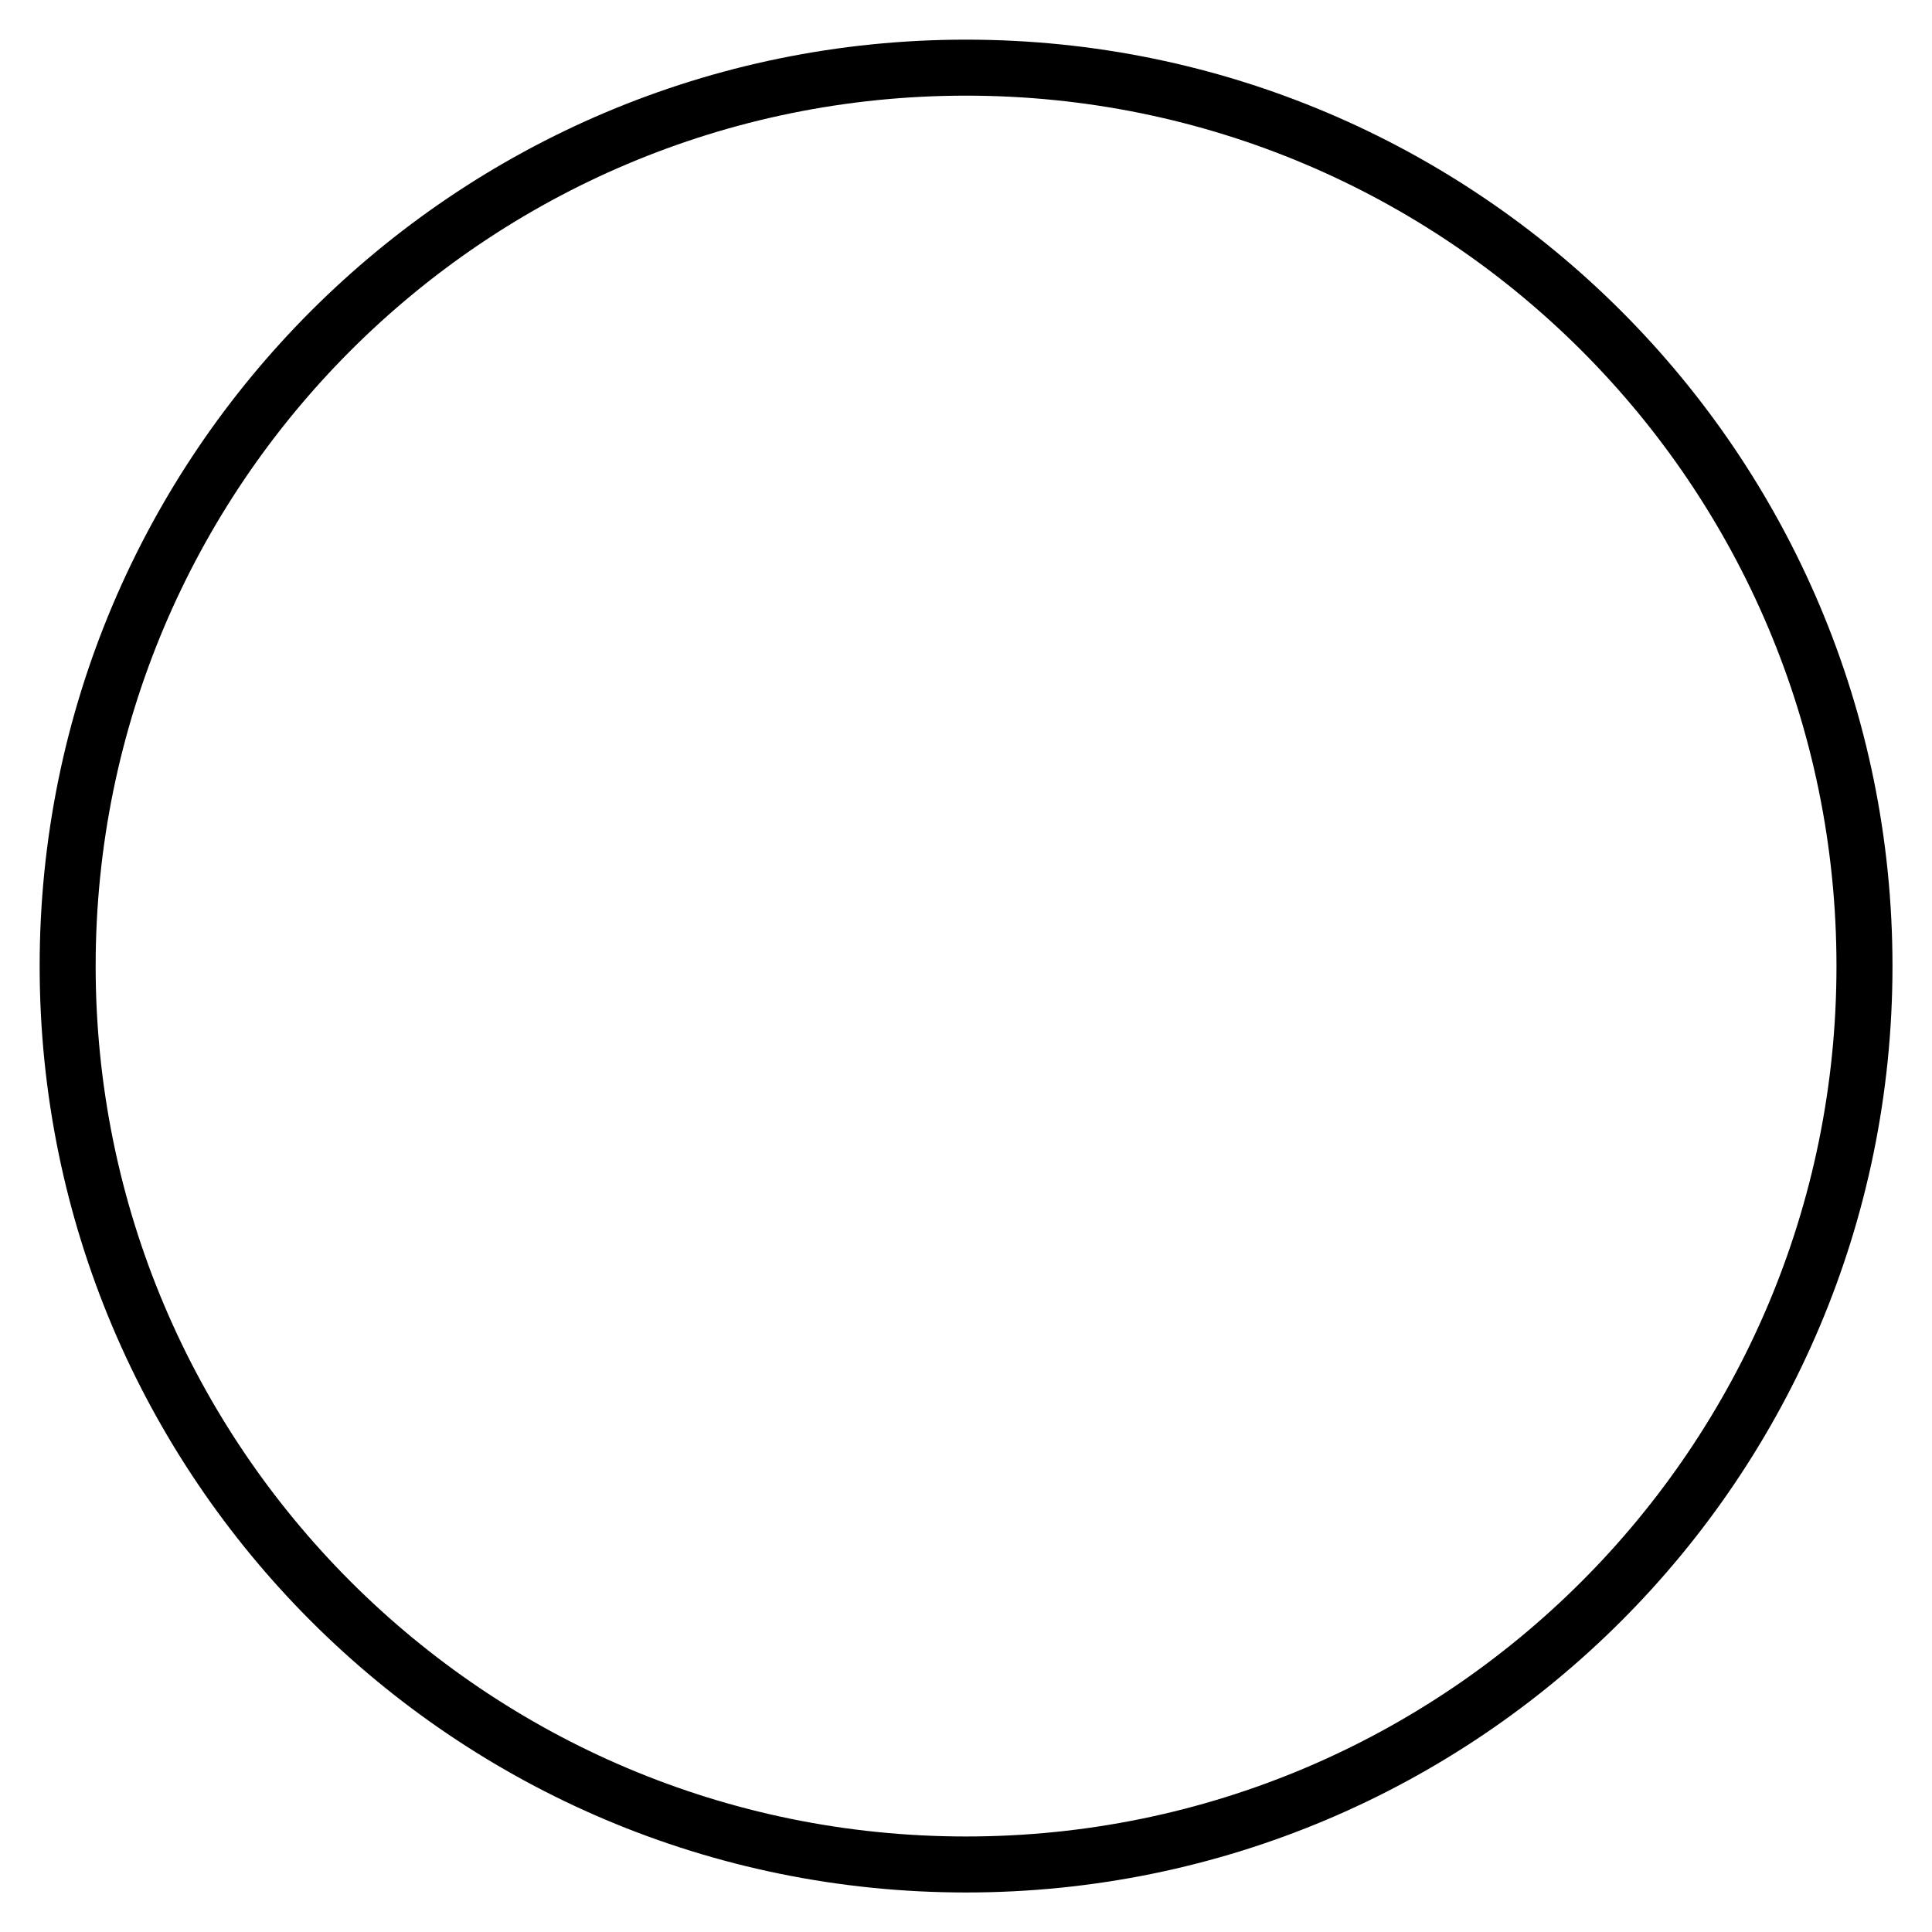
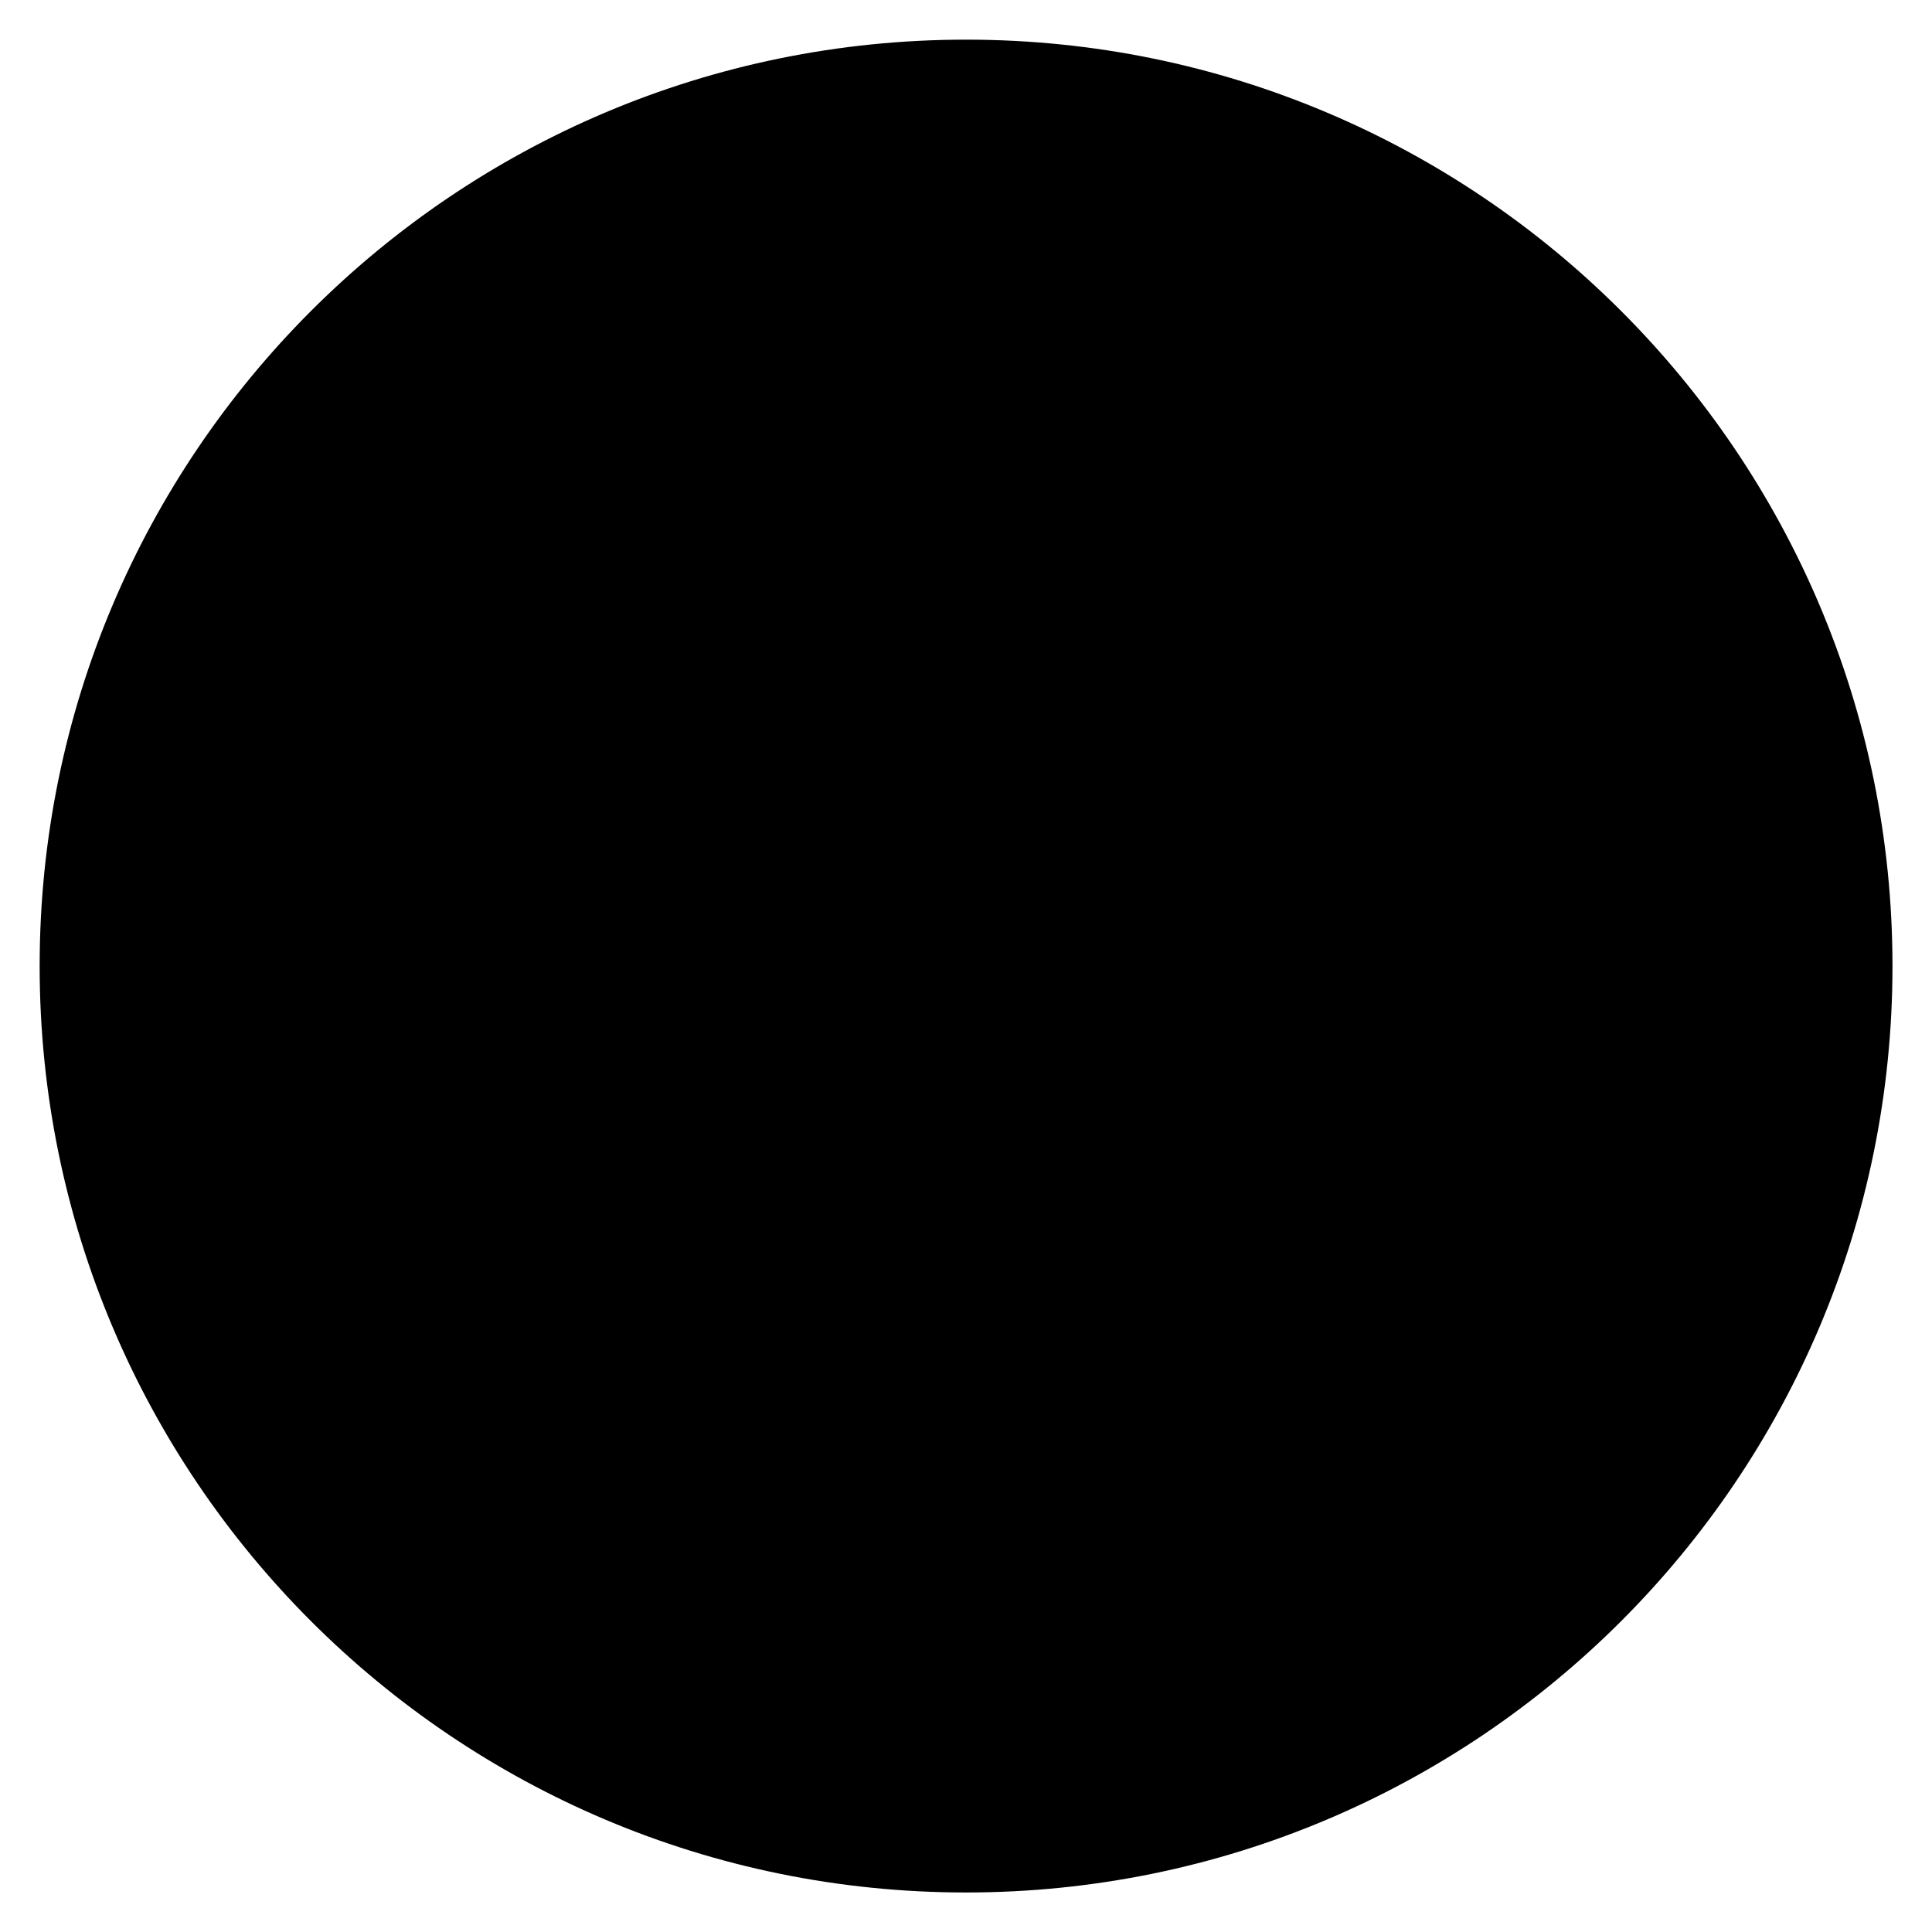
<svg xmlns="http://www.w3.org/2000/svg" width="23" height="23" viewBox="0 0 6.085 6.085" version="1.1" id="svg282">
  <defs id="defs276" />
  <g id="layer1" transform="translate(0,-290.9146)">
-     <g id="g138" transform="matrix(0.3527778,0,0,-0.3527778,3.042708,291.1277)">
-       <path d="m 0,0 c 4.43,0 8.021,-3.591 8.021,-8.021 0,-4.43 -3.591,-8.021 -8.021,-8.021 -4.43,0 -8.021,3.591 -8.021,8.021 C -8.021,-3.591 -4.43,0 0,0 Z" style="fill:none;stroke:#000000;stroke-width:0.5;stroke-linecap:butt;stroke-linejoin:miter;stroke-miterlimit:10;stroke-dasharray:none;stroke-opacity:1" id="path140" />
+     <g id="g110" transform="matrix(0.3527778,0,0,-0.3527778,3.042708,291.1277)">
+       <path d="m 0,0 c 4.43,0 8.021,-3.591 8.021,-8.021 0,-4.43 -3.591,-8.021 -8.021,-8.021 -4.43,0 -8.021,3.591 -8.021,8.021 C -8.021,-3.591 -4.43,0 0,0" style="fill:#000000;fill-opacity:1;fill-rule:nonzero;stroke:none" id="path112" />
+     </g>
+     <g id="g114" transform="matrix(0.3527778,0,0,-0.3527778,3.042708,291.1277)">
+       <path d="m 0,0 c 4.43,0 8.021,-3.591 8.021,-8.021 0,-4.43 -3.591,-8.021 -8.021,-8.021 -4.43,0 -8.021,3.591 -8.021,8.021 C -8.021,-3.591 -4.43,0 0,0 Z" style="fill:none;stroke:#000000;stroke-width:0.5;stroke-linecap:butt;stroke-linejoin:miter;stroke-miterlimit:10;stroke-dasharray:none;stroke-opacity:1" id="path116" />
    </g>
  </g>
</svg>
